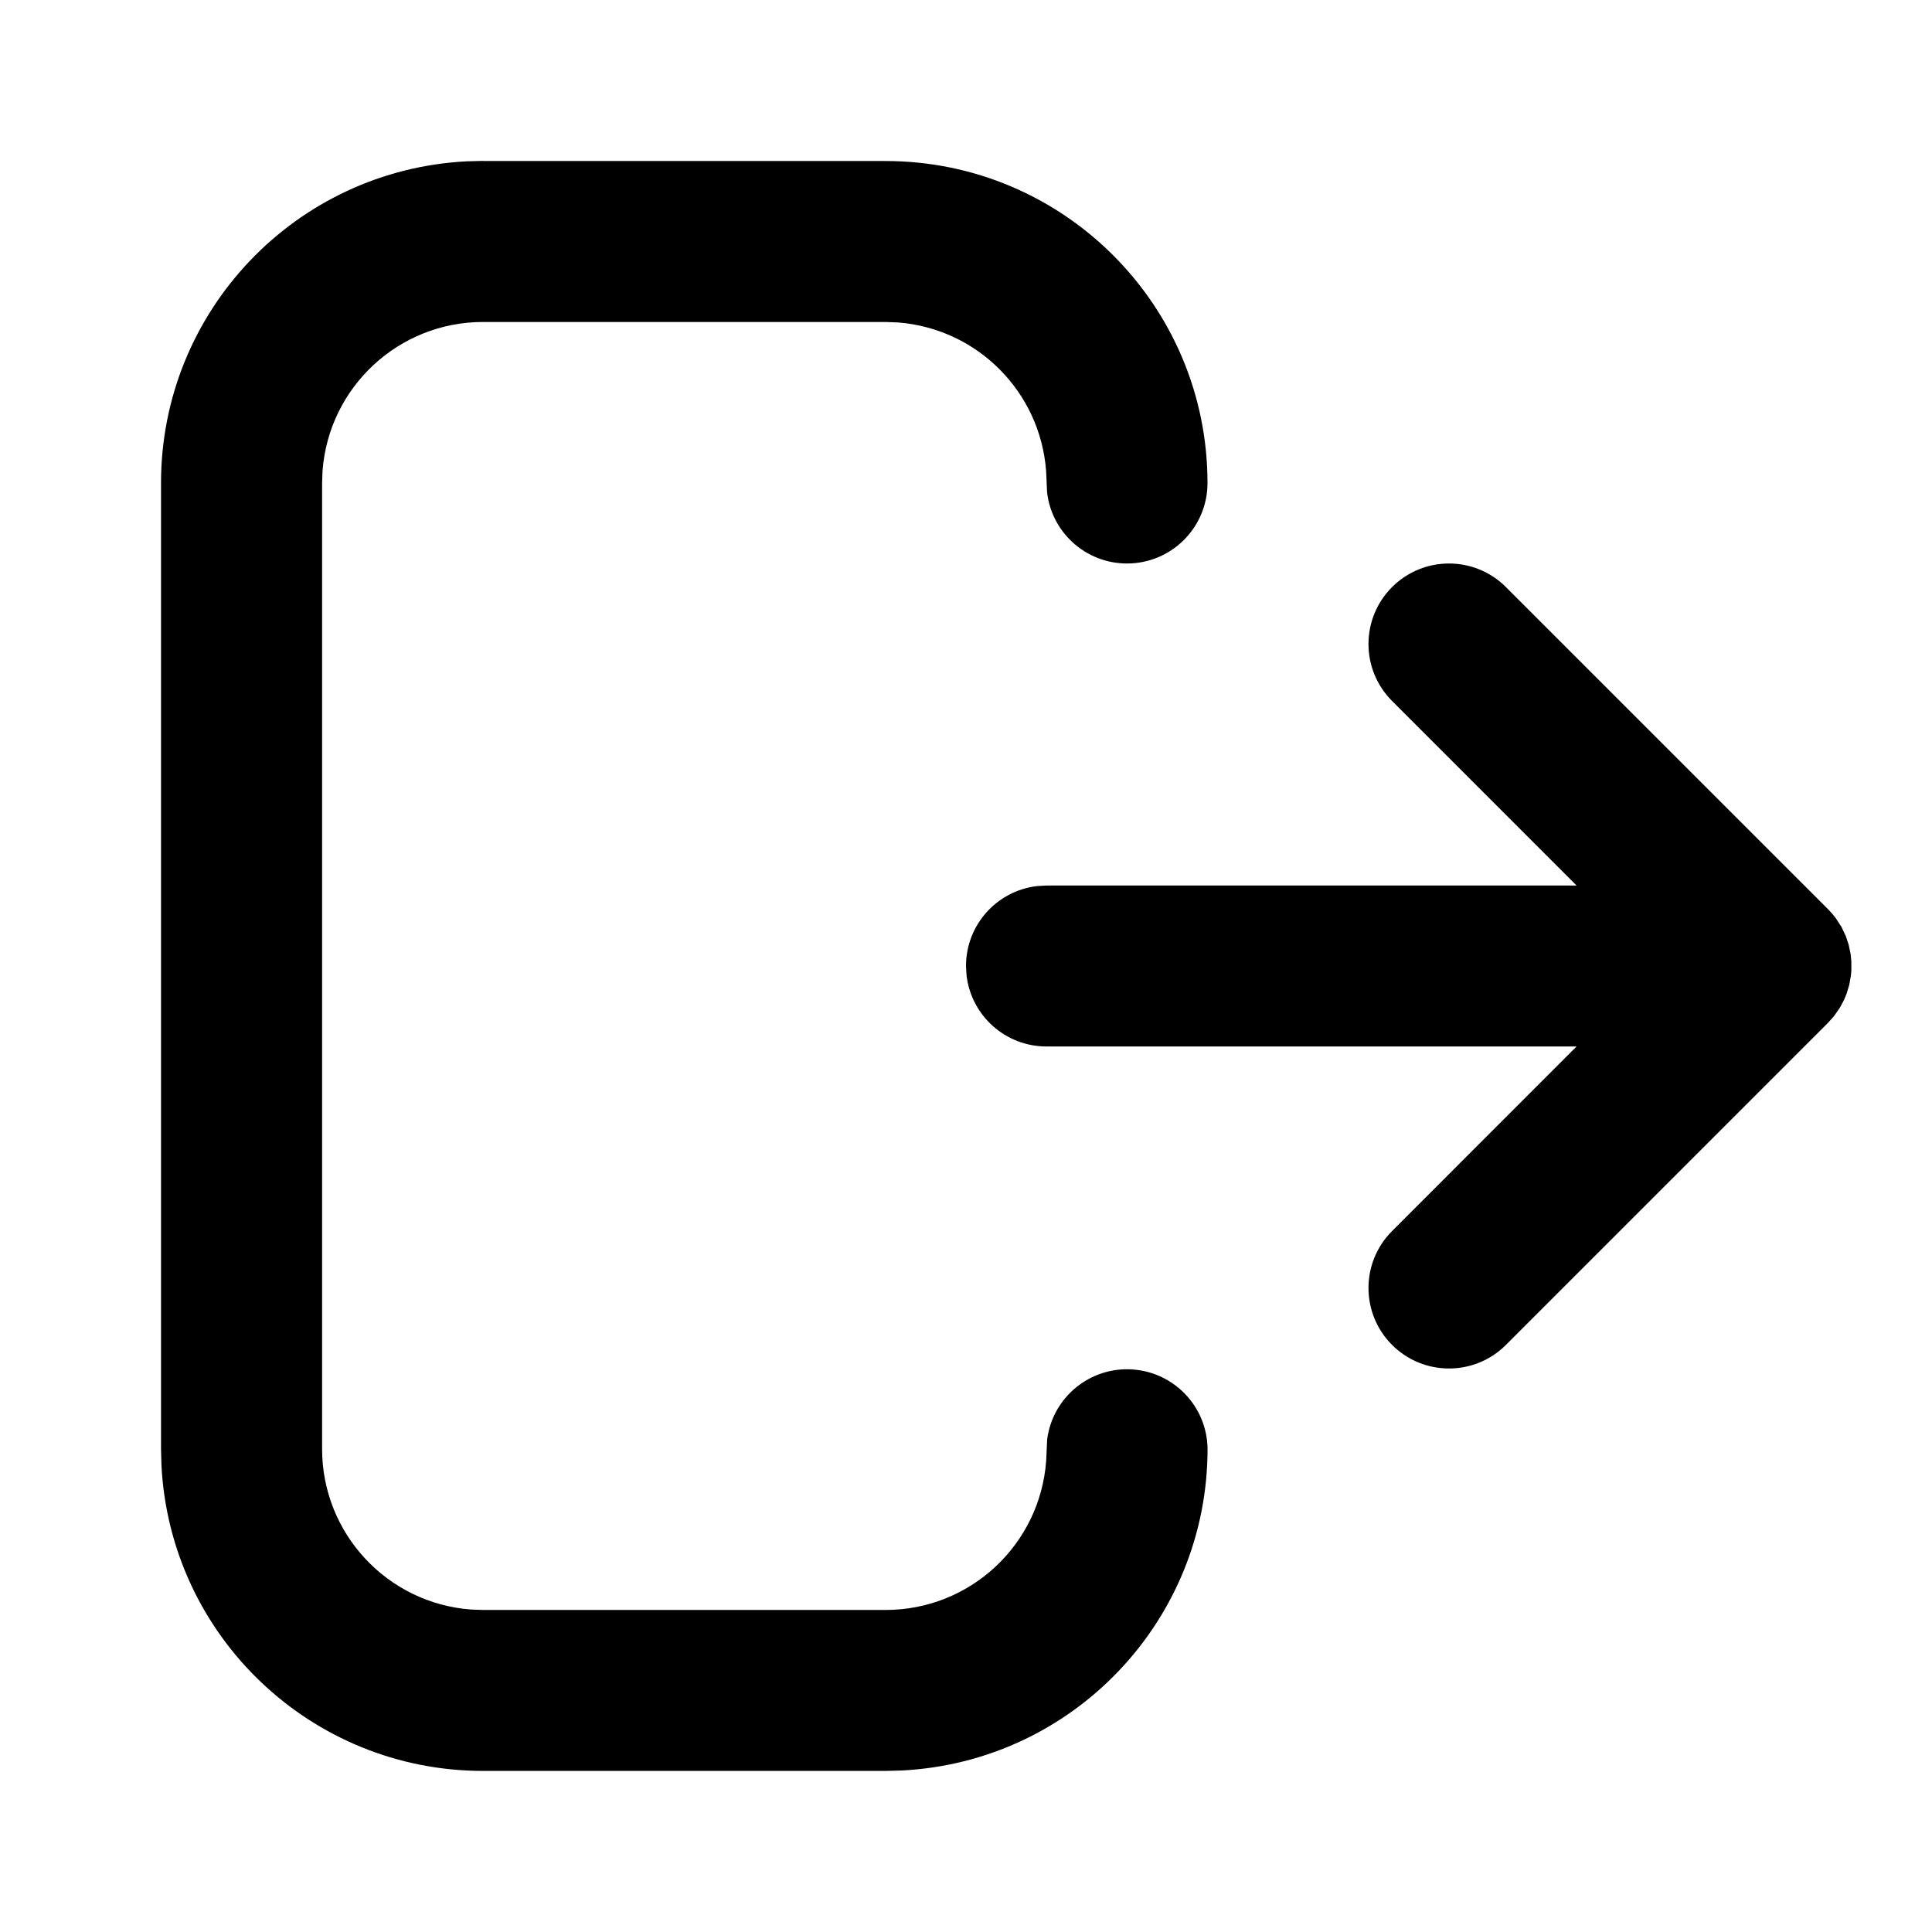
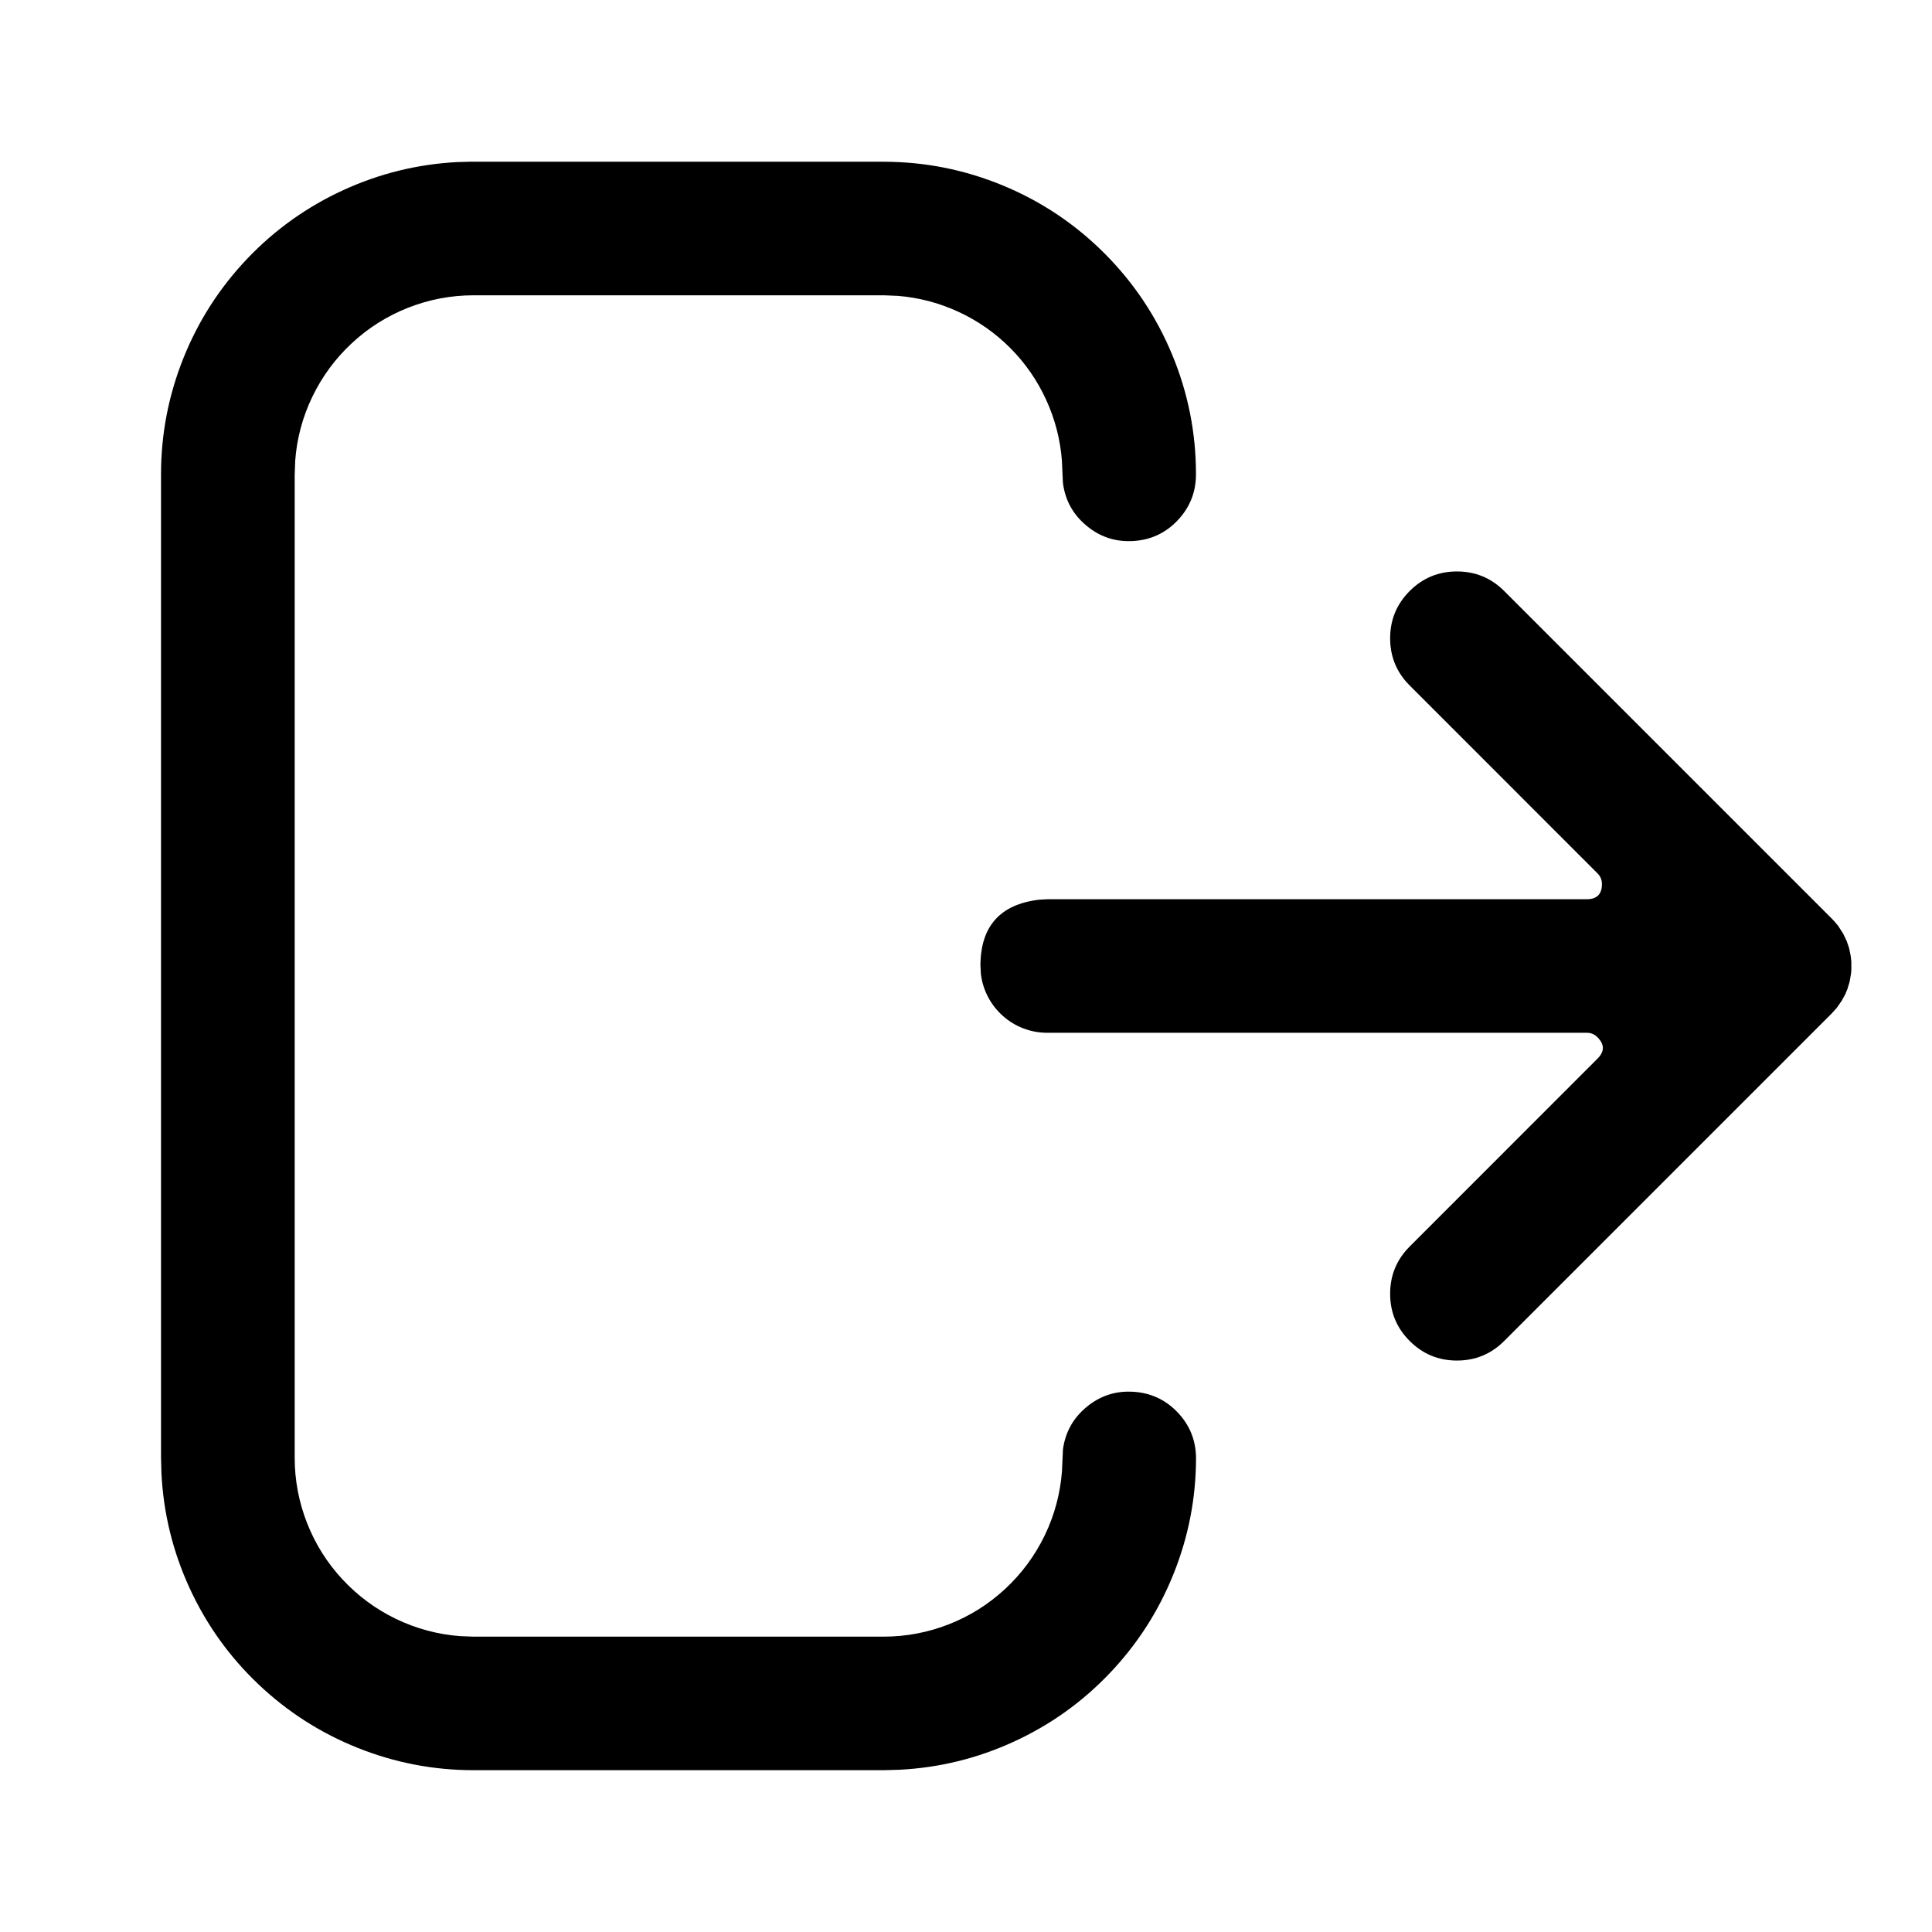
<svg xmlns="http://www.w3.org/2000/svg" width="32" height="32">
-   <path d="M8 2.667h6.667A5.333 5.333 0 0 1 20 8a1.333 1.333 0 0 1-2.657.155l-.016-.354a2.668 2.668 0 0 0-2.45-2.46l-.209-.008H8.001a2.666 2.666 0 0 0-2.659 2.468L5.335 8v16a2.666 2.666 0 0 0 2.468 2.659l.199.007h6.667a2.666 2.666 0 0 0 2.659-2.468l.016-.355a1.334 1.334 0 0 1 2.657.155 5.334 5.334 0 0 1-5.067 5.327l-.266.007H8.001a5.334 5.334 0 0 1-5.327-5.067l-.007-.266v-16a5.334 5.334 0 0 1 5.067-5.327L8 2.665zm16.943 7.057 5.333 5.333c.047.047.09.097.129.149l.096.148.071.15.047.14.033.157.012.119v.158l-.007.078-.027.155-.043.144-.045.109-.07.13-.098.14-.098.109-5.333 5.333a1.333 1.333 0 1 1-1.886-1.886l3.056-3.057h-8.78a1.333 1.333 0 0 1-1.324-1.178L16 16c0-.684.515-1.247 1.178-1.324l.155-.009h8.78l-3.056-3.057a1.333 1.333 0 1 1 1.886-1.886z" />
+   <path d="M7.845 2.679h6.786q1.03 0 1.982.394.951.394 1.679 1.122t1.123 1.68.394 1.982q0 .439-.301.759-.302.32-.741.345-.438.026-.775-.257-.334-.279-.387-.71l-.016-.351v-.008q-.04-.529-.261-1.012t-.595-.859q-.375-.376-.857-.599T14.865 4.9h-.01l-.213-.009H7.846q-.561 0-1.084.205-.522.205-.933.587t-.655.887-.285 1.066v.009l-.007.203-.001.009v16.286q0 .561.205 1.084.205.522.587.933t.887.655q.506.243 1.066.285h.009l.203.008h6.795q.561 0 1.084-.205.522-.205.933-.587t.655-.887q.243-.506.285-1.066v-.007l.016-.35q.058-.426.39-.701.336-.279.771-.253.436.025.737.34.301.316.306.752 0 .994-.37 1.919t-1.056 1.647-1.593 1.138q-.904.415-1.898.465l-.264.007H7.846q-.997 0-1.922-.37t-1.647-1.056q-.722-.687-1.138-1.593-.415-.904-.465-1.898l-.007-.264V7.856q0-.997.37-1.922t1.056-1.647q.687-.722 1.593-1.138.904-.415 1.898-.465l.229-.006zm17.069 7.11 5.428 5.428q.055.055.104.119l.083.129.059.124.039.115.027.132.01.095v.137l-.005.058-.023.133-.036.12-.036.088-.059.108-.082.118-.085.094-5.424 5.424q-.324.324-.783.324-.458 0-.782-.324t-.324-.782q0-.459.324-.783l3.111-3.112q.177-.177-.001-.354-.073-.074-.177-.074h-8.937q-.203 0-.393-.072t-.342-.208-.246-.315q-.092-.177-.117-.375l-.008-.143q.003-.975.97-1.091l.143-.008h8.93q.251 0 .251-.251 0-.104-.073-.177l-3.111-3.112q-.324-.324-.324-.782 0-.459.324-.783t.782-.324q.459 0 .783.324" />
</svg>
